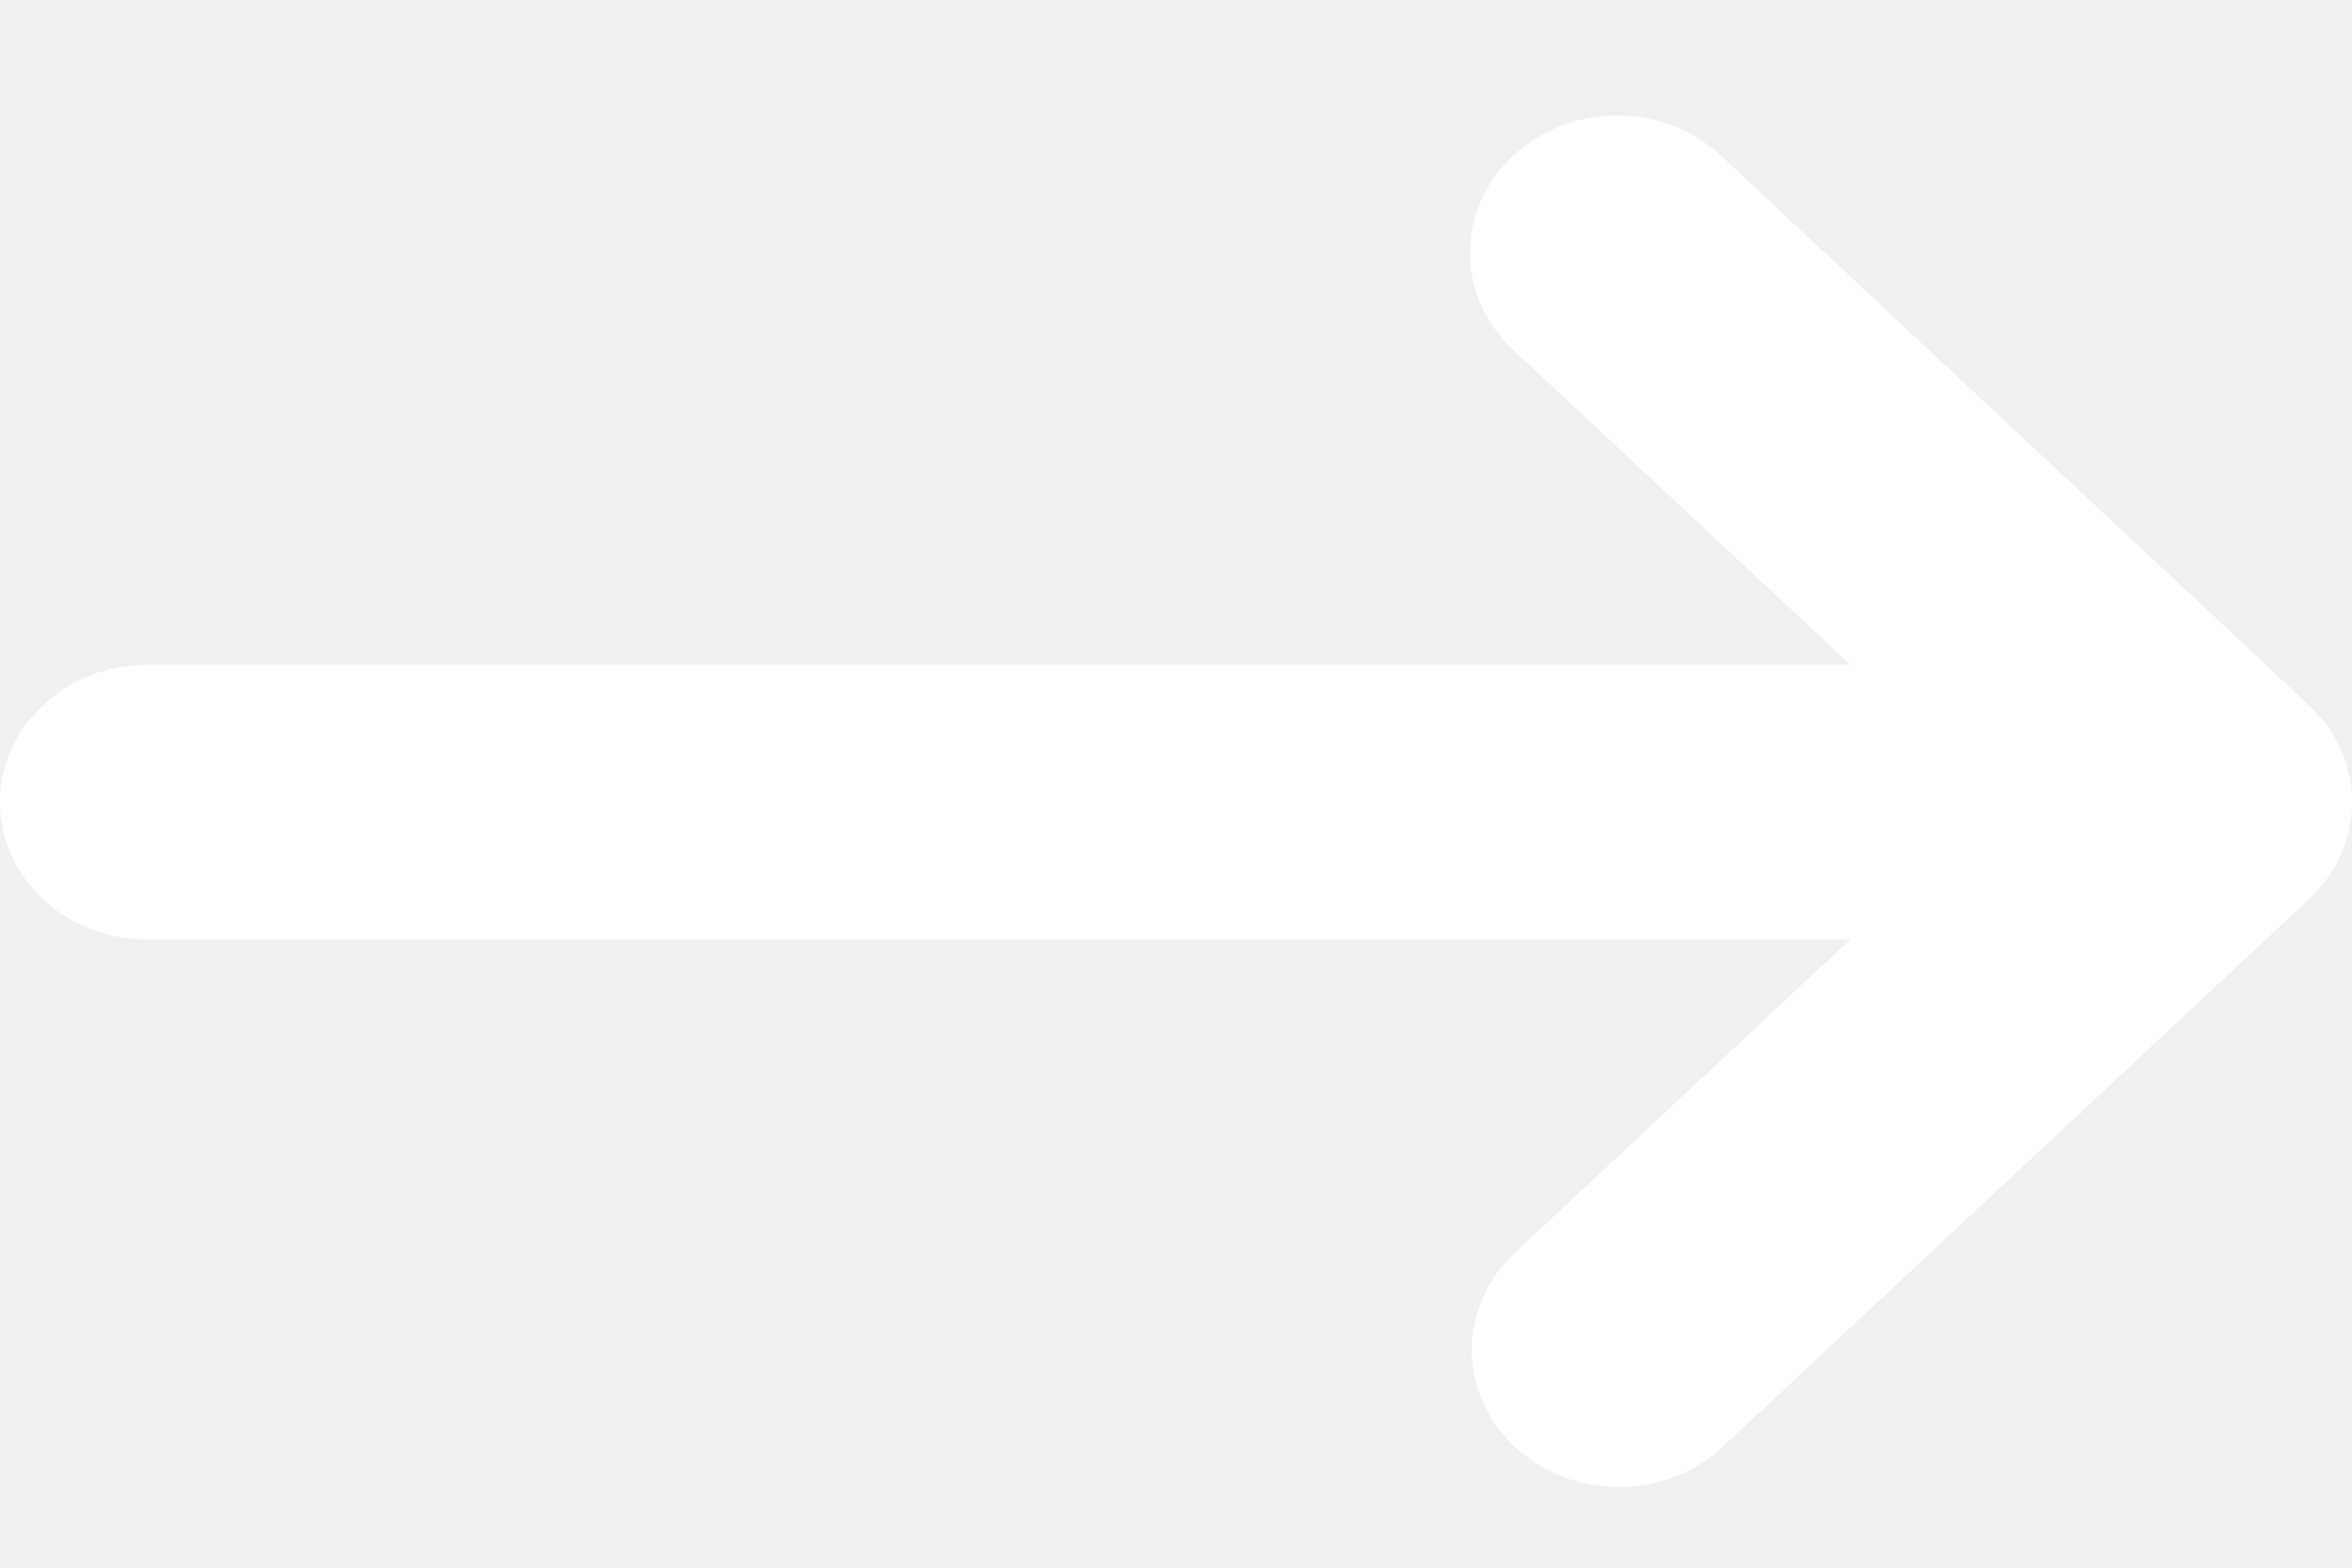
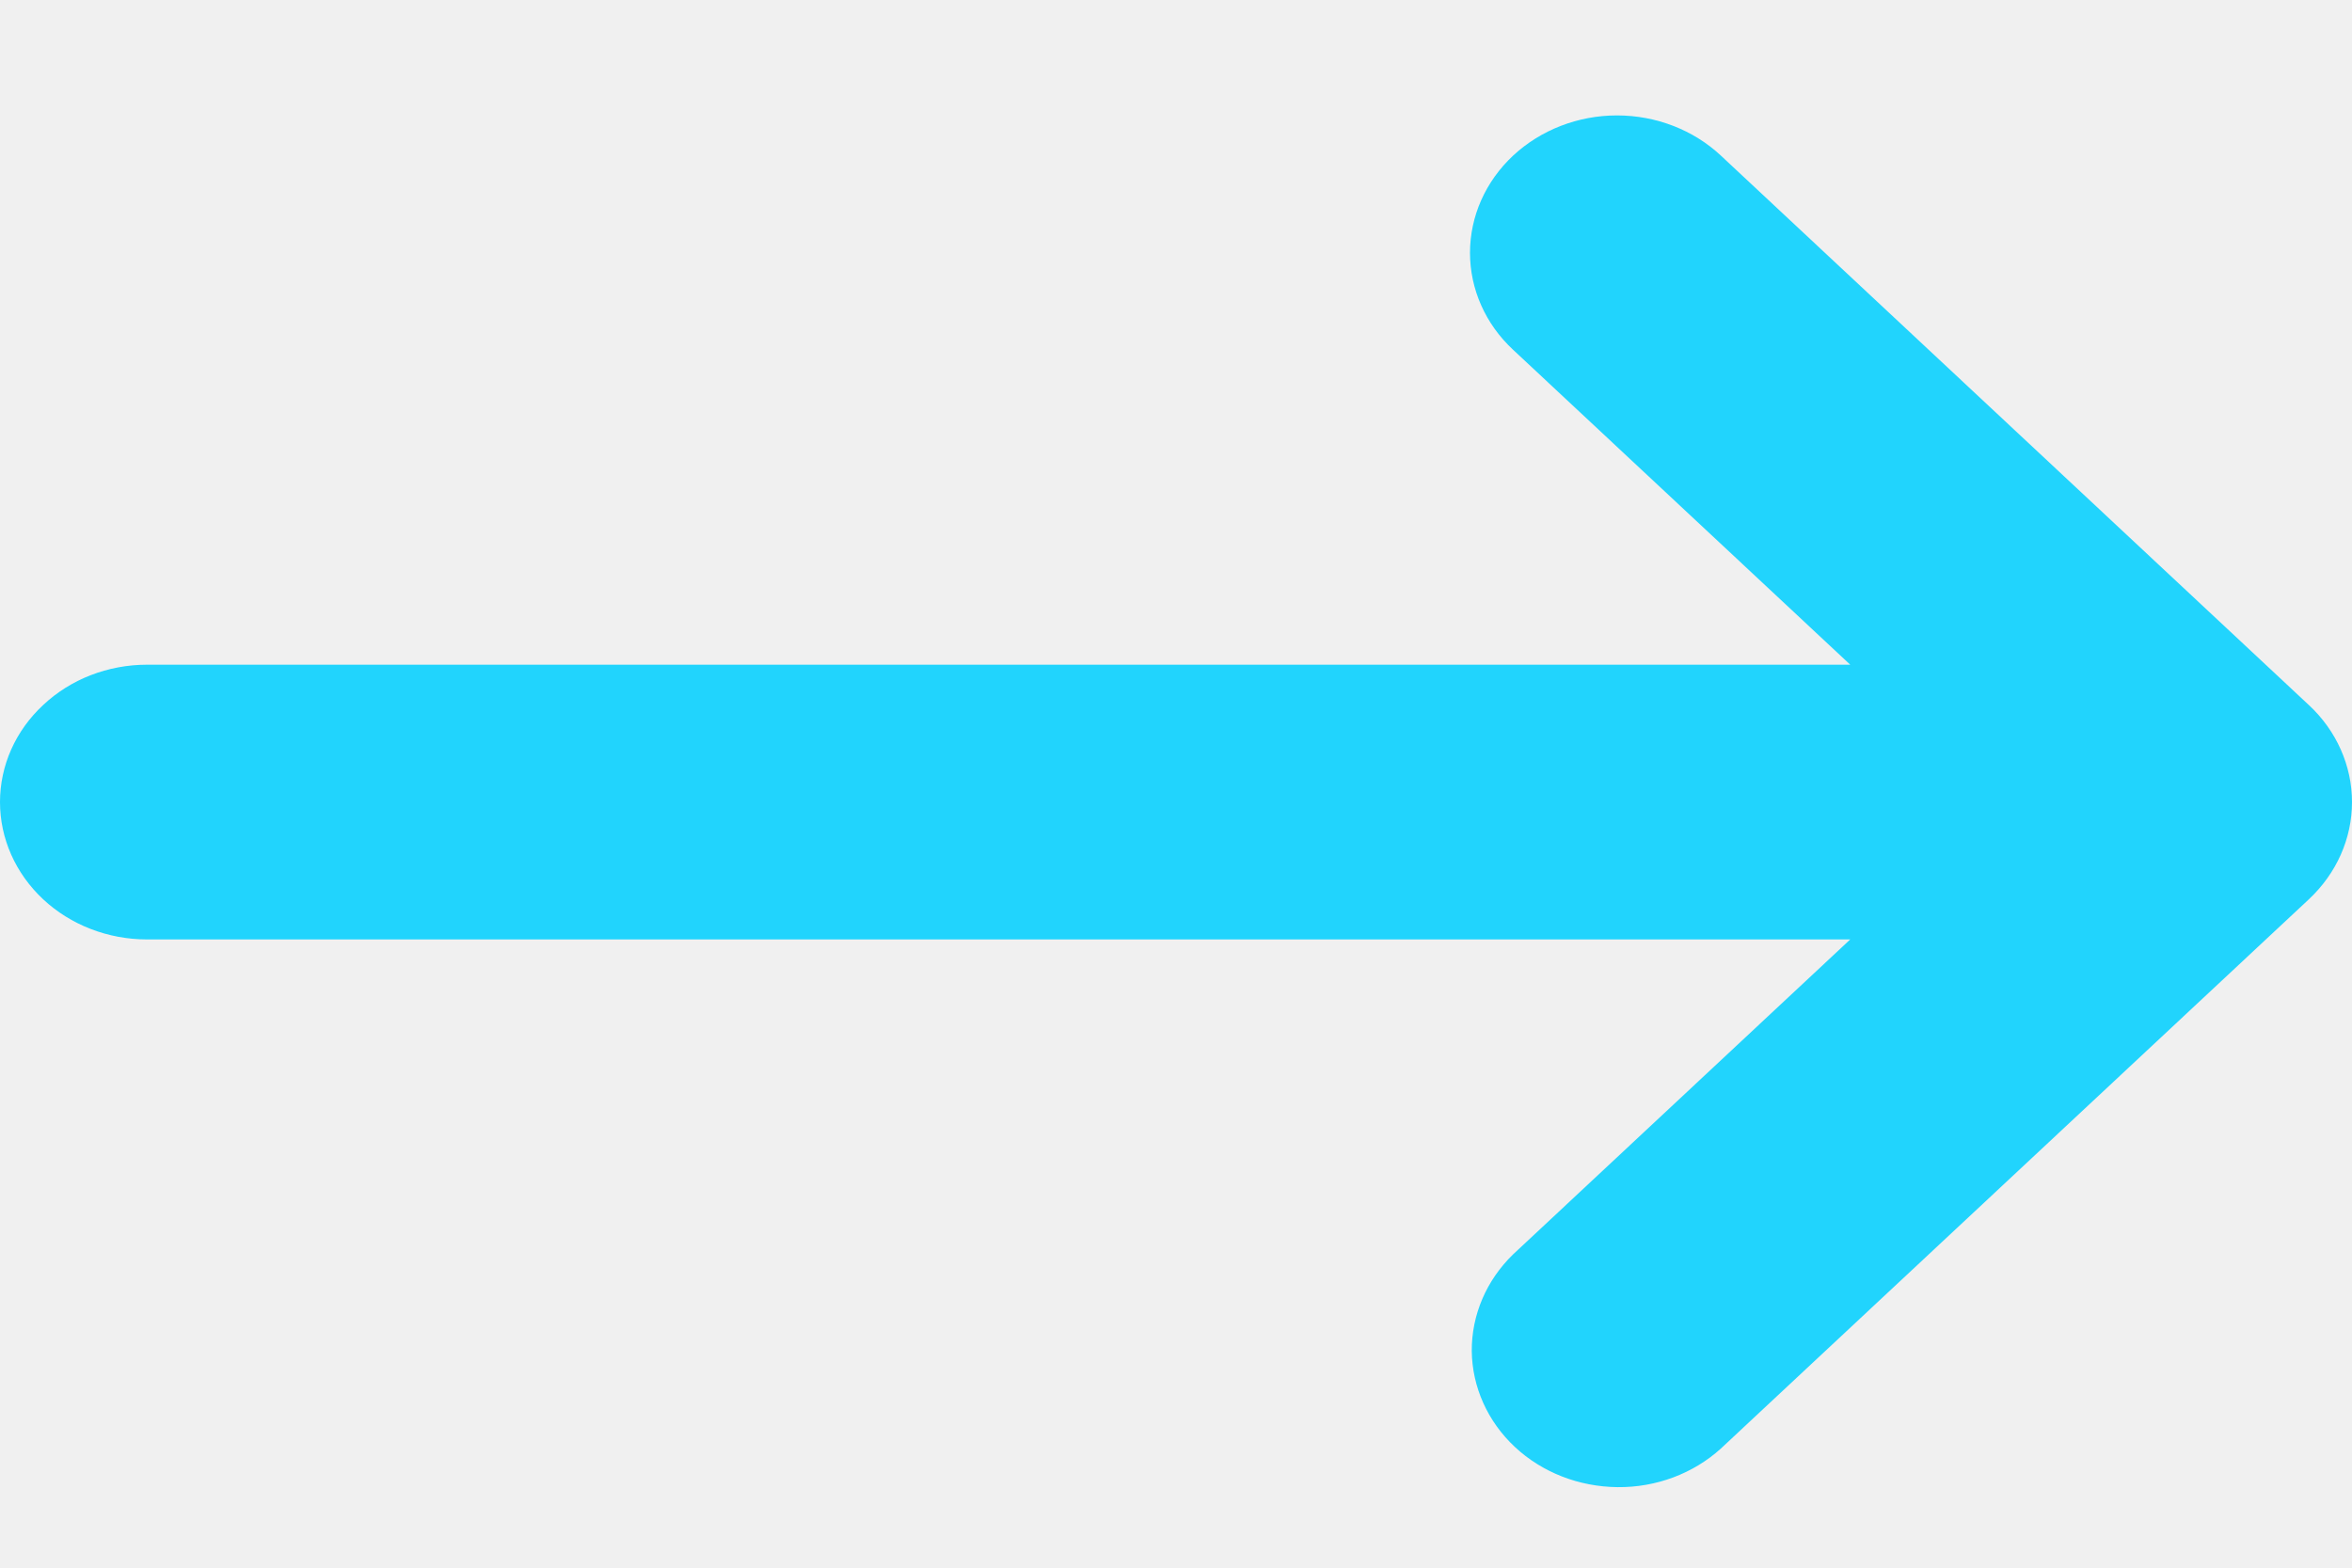
- <svg xmlns="http://www.w3.org/2000/svg" width="12" height="8" viewBox="0 0 12 8" fill="none">
-   <path fill-rule="evenodd" clip-rule="evenodd" d="M7.72 0.794C7.861 0.663 8.051 0.589 8.25 0.589C8.449 0.589 8.64 0.663 8.78 0.794L11.78 3.598C11.921 3.729 12 3.908 12 4.093C12 4.279 11.921 4.457 11.78 4.589L8.78 7.392C8.639 7.52 8.449 7.591 8.253 7.589C8.056 7.587 7.868 7.514 7.729 7.384C7.59 7.254 7.511 7.078 7.509 6.894C7.508 6.711 7.583 6.534 7.72 6.401L9.44 4.794L0.75 4.794C0.551 4.794 0.36 4.72 0.22 4.589C0.079 4.457 0 4.279 0 4.093C0 3.907 0.079 3.729 0.22 3.598C0.36 3.466 0.551 3.392 0.75 3.392L9.44 3.392L7.72 1.785C7.579 1.654 7.5 1.476 7.5 1.29C7.5 1.104 7.579 0.926 7.72 0.794Z" fill="white" />
+ <svg xmlns="http://www.w3.org/2000/svg" width="12" height="8" viewBox="0 0 12 8" fill="#21D4FD">
+   <path fill-rule="evenodd" clip-rule="evenodd" d="M7.72 0.794C7.861 0.663 8.051 0.589 8.25 0.589C8.449 0.589 8.64 0.663 8.78 0.794L11.78 3.598C11.921 3.729 12 3.908 12 4.093C12 4.279 11.921 4.457 11.78 4.589L8.78 7.392C8.639 7.52 8.449 7.591 8.253 7.589C8.056 7.587 7.868 7.514 7.729 7.384C7.59 7.254 7.511 7.078 7.509 6.894C7.508 6.711 7.583 6.534 7.72 6.401L9.44 4.794L0.75 4.794C0.551 4.794 0.36 4.72 0.22 4.589C0.079 4.457 0 4.279 0 4.093C0 3.907 0.079 3.729 0.22 3.598C0.36 3.466 0.551 3.392 0.75 3.392L9.44 3.392L7.72 1.785C7.579 1.654 7.5 1.476 7.5 1.29C7.5 1.104 7.579 0.926 7.72 0.794Z" />
</svg>
